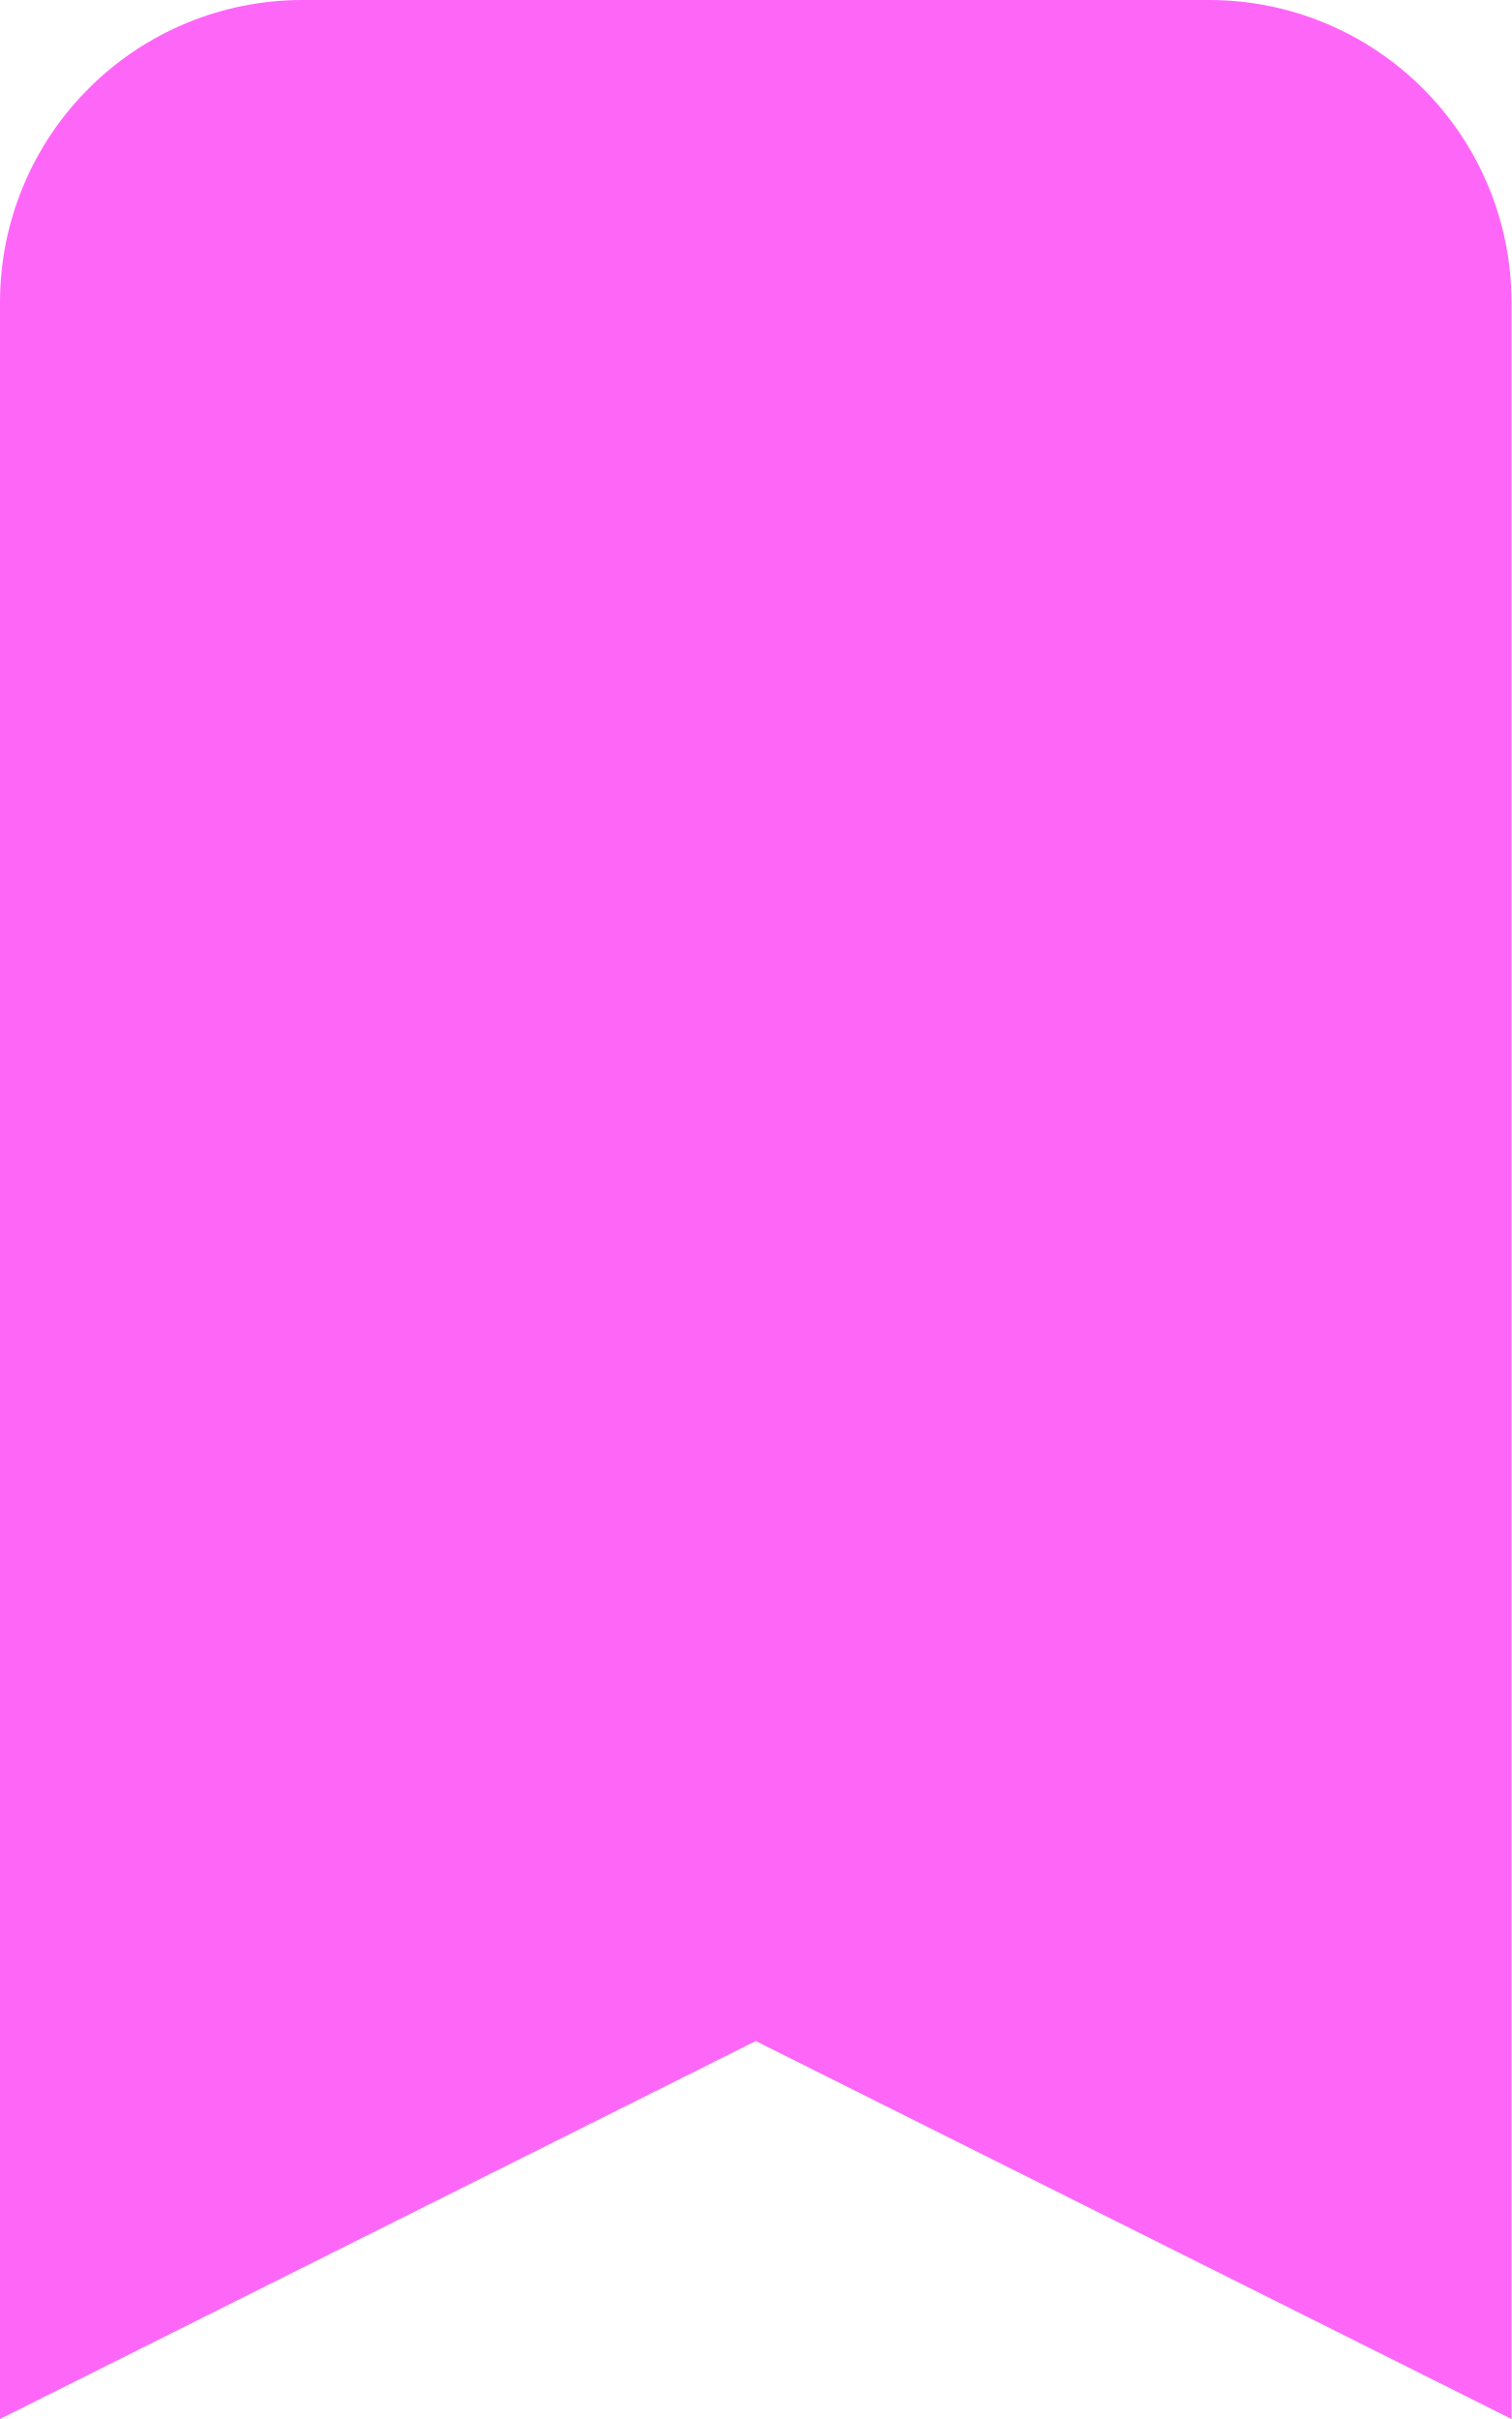
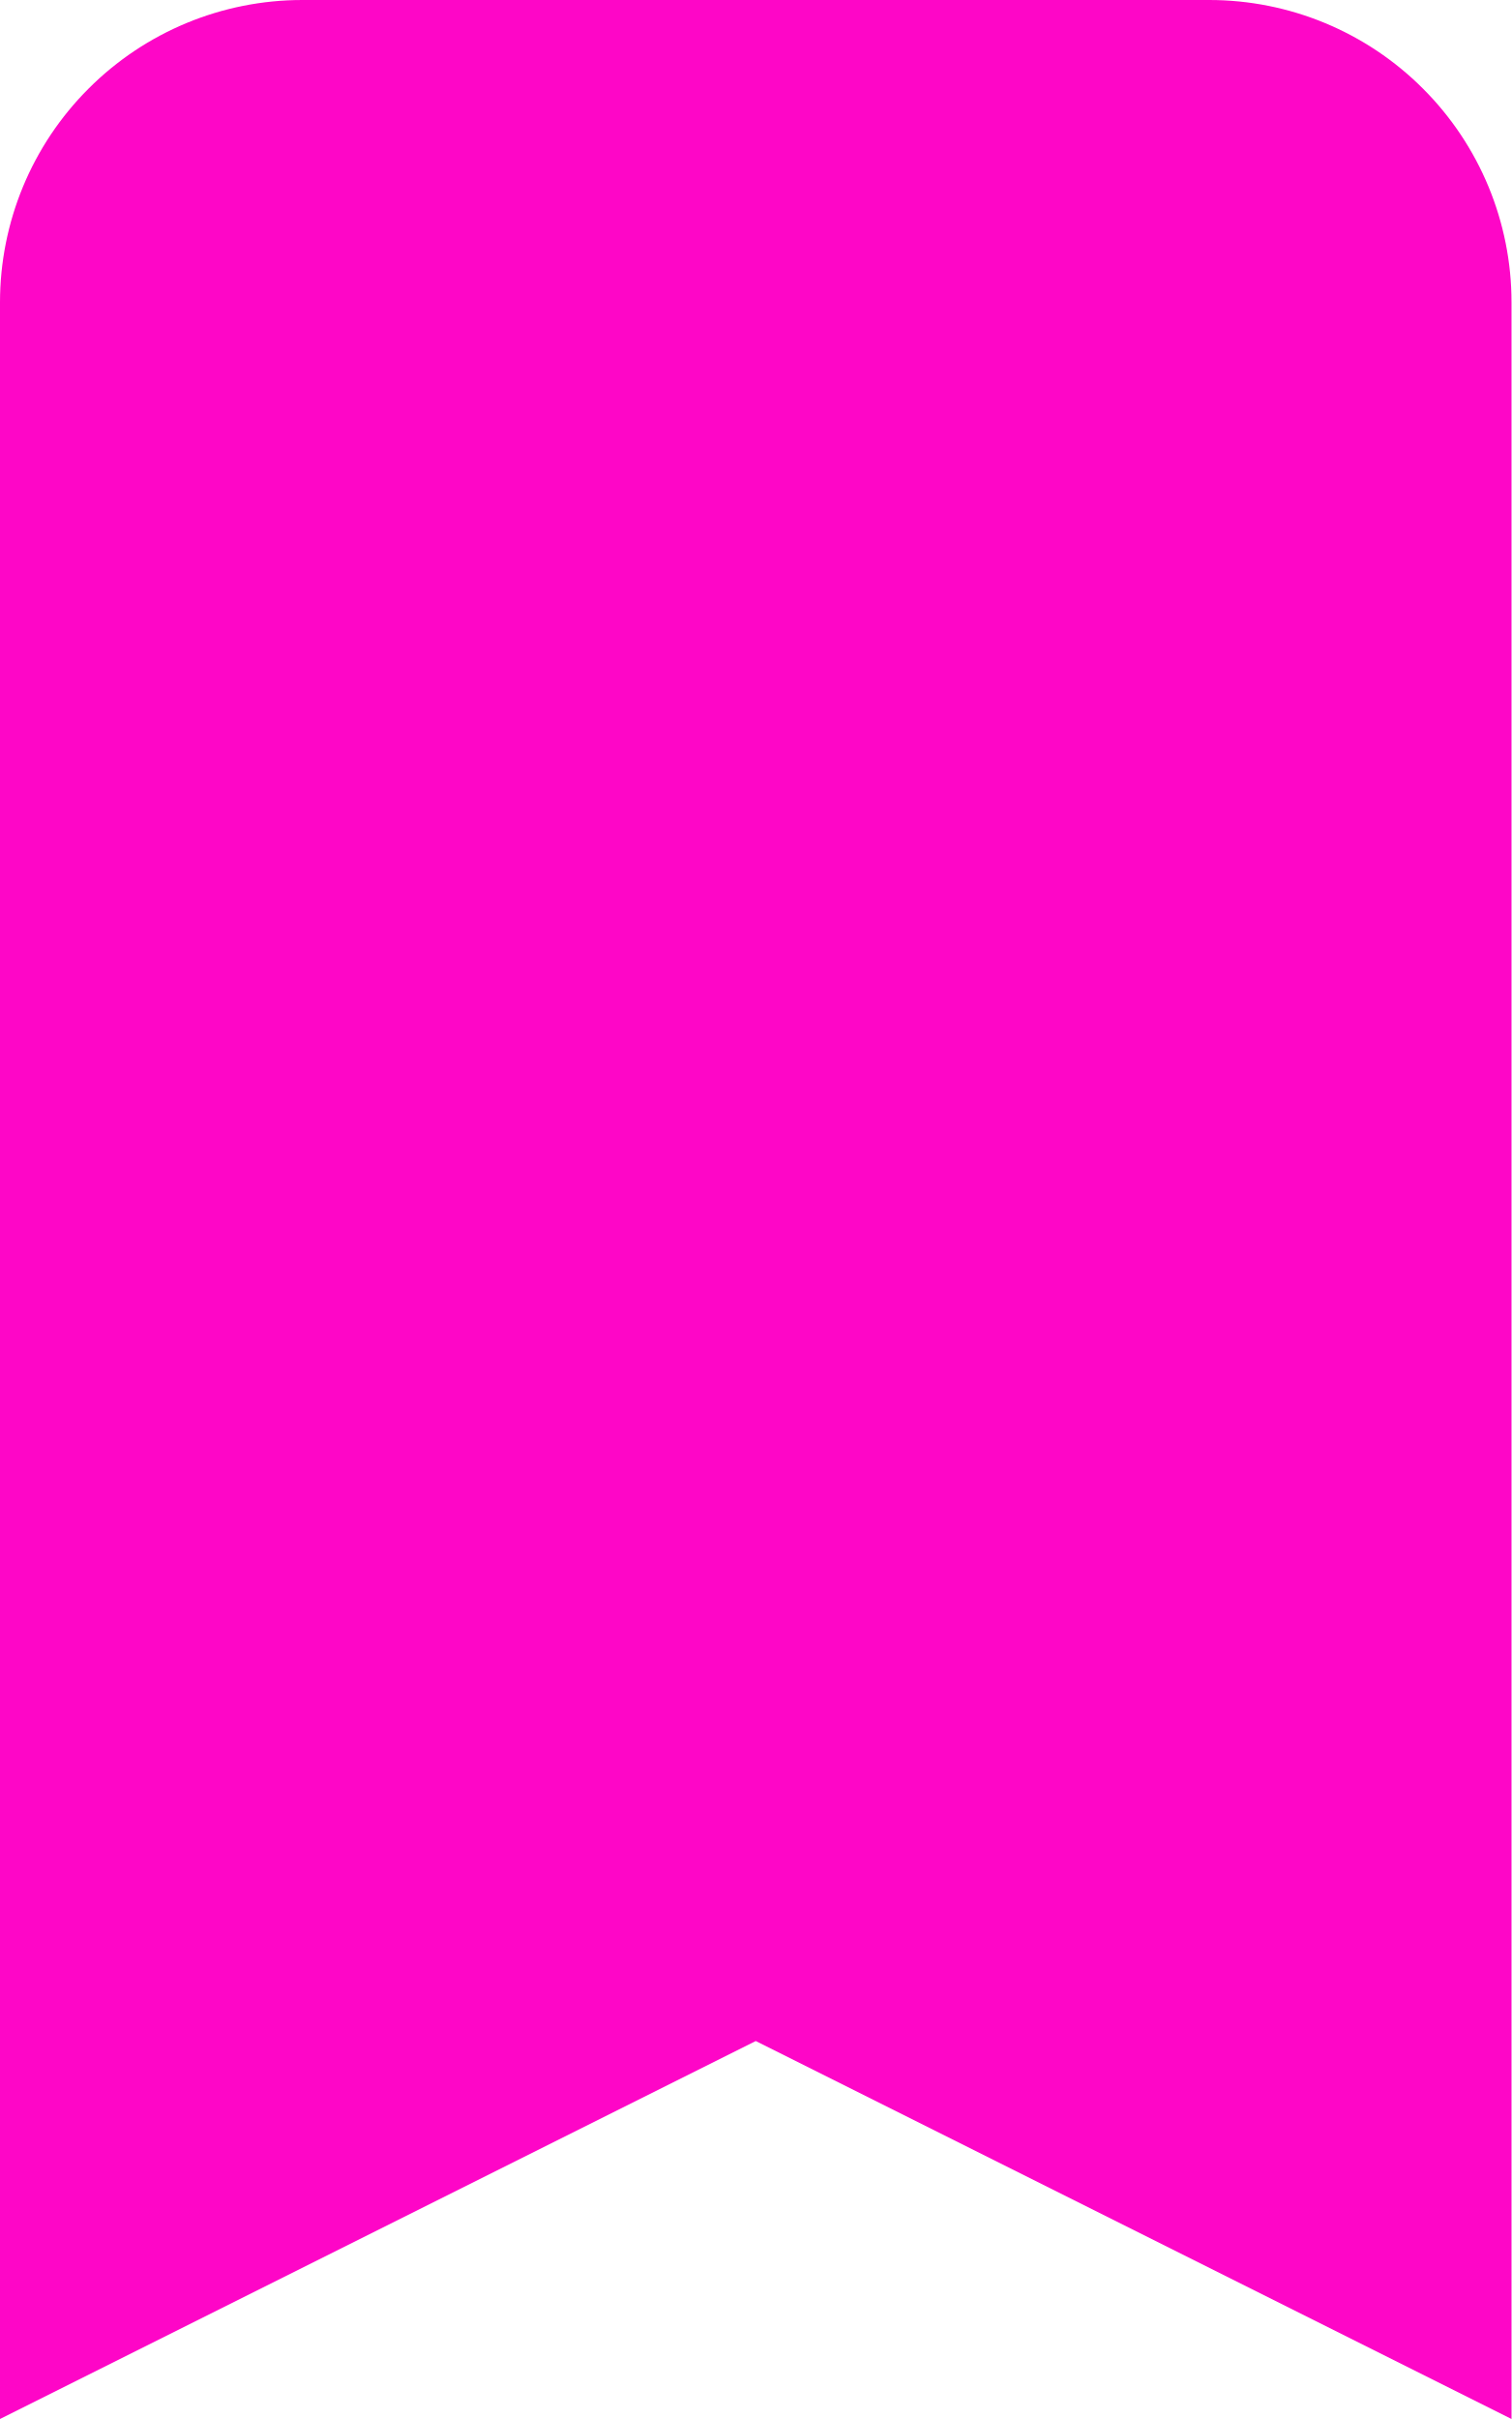
<svg xmlns="http://www.w3.org/2000/svg" width="15" height="24" viewBox="0 0 15 24" fill="none">
-   <path d="M0 3C0 2.204 0.316 1.441 0.879 0.879C1.441 0.316 2.204 0 3 0H12C12.796 0 13.559 0.316 14.121 0.879C14.684 1.441 15 2.204 15 3V24L7.5 20.25L0 24V3Z" fill="#FE66F8" />
+   <path d="M0 3C0 2.204 0.316 1.441 0.879 0.879C1.441 0.316 2.204 0 3 0H12C12.796 0 13.559 0.316 14.121 0.879C14.684 1.441 15 2.204 15 3V24L7.5 20.25L0 24V3Z" fill="#FE06C7" />
</svg>
